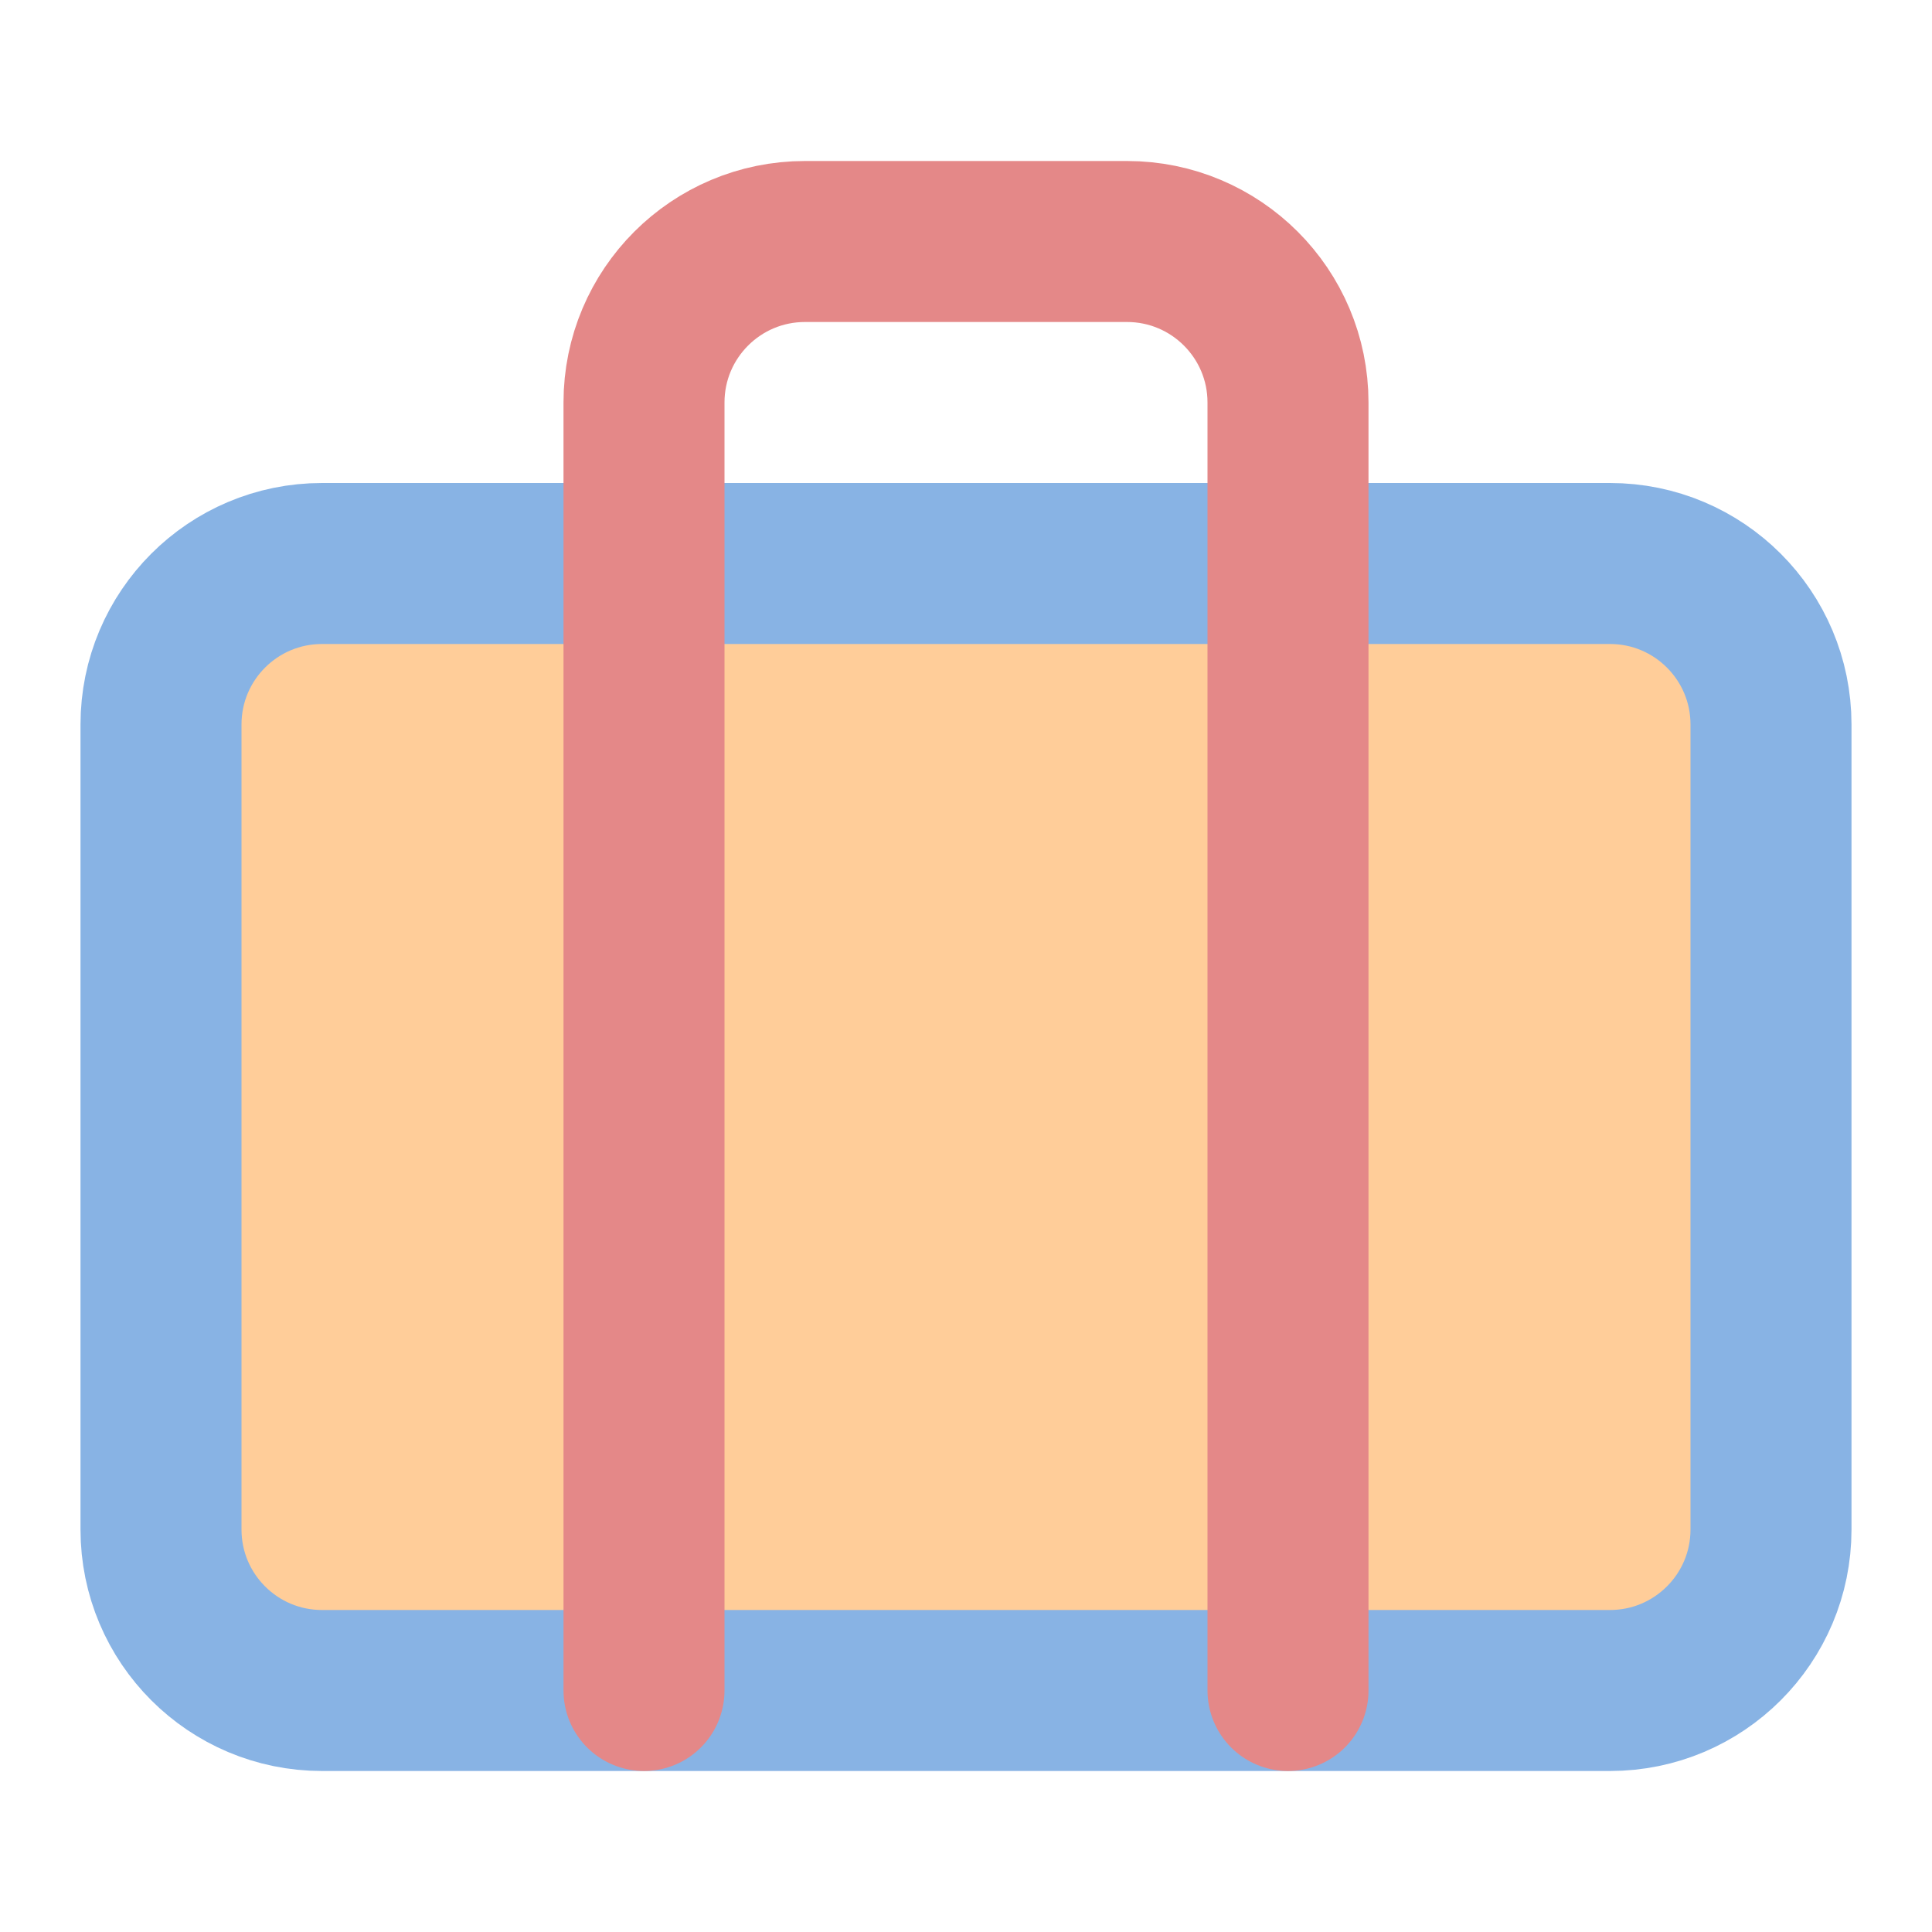
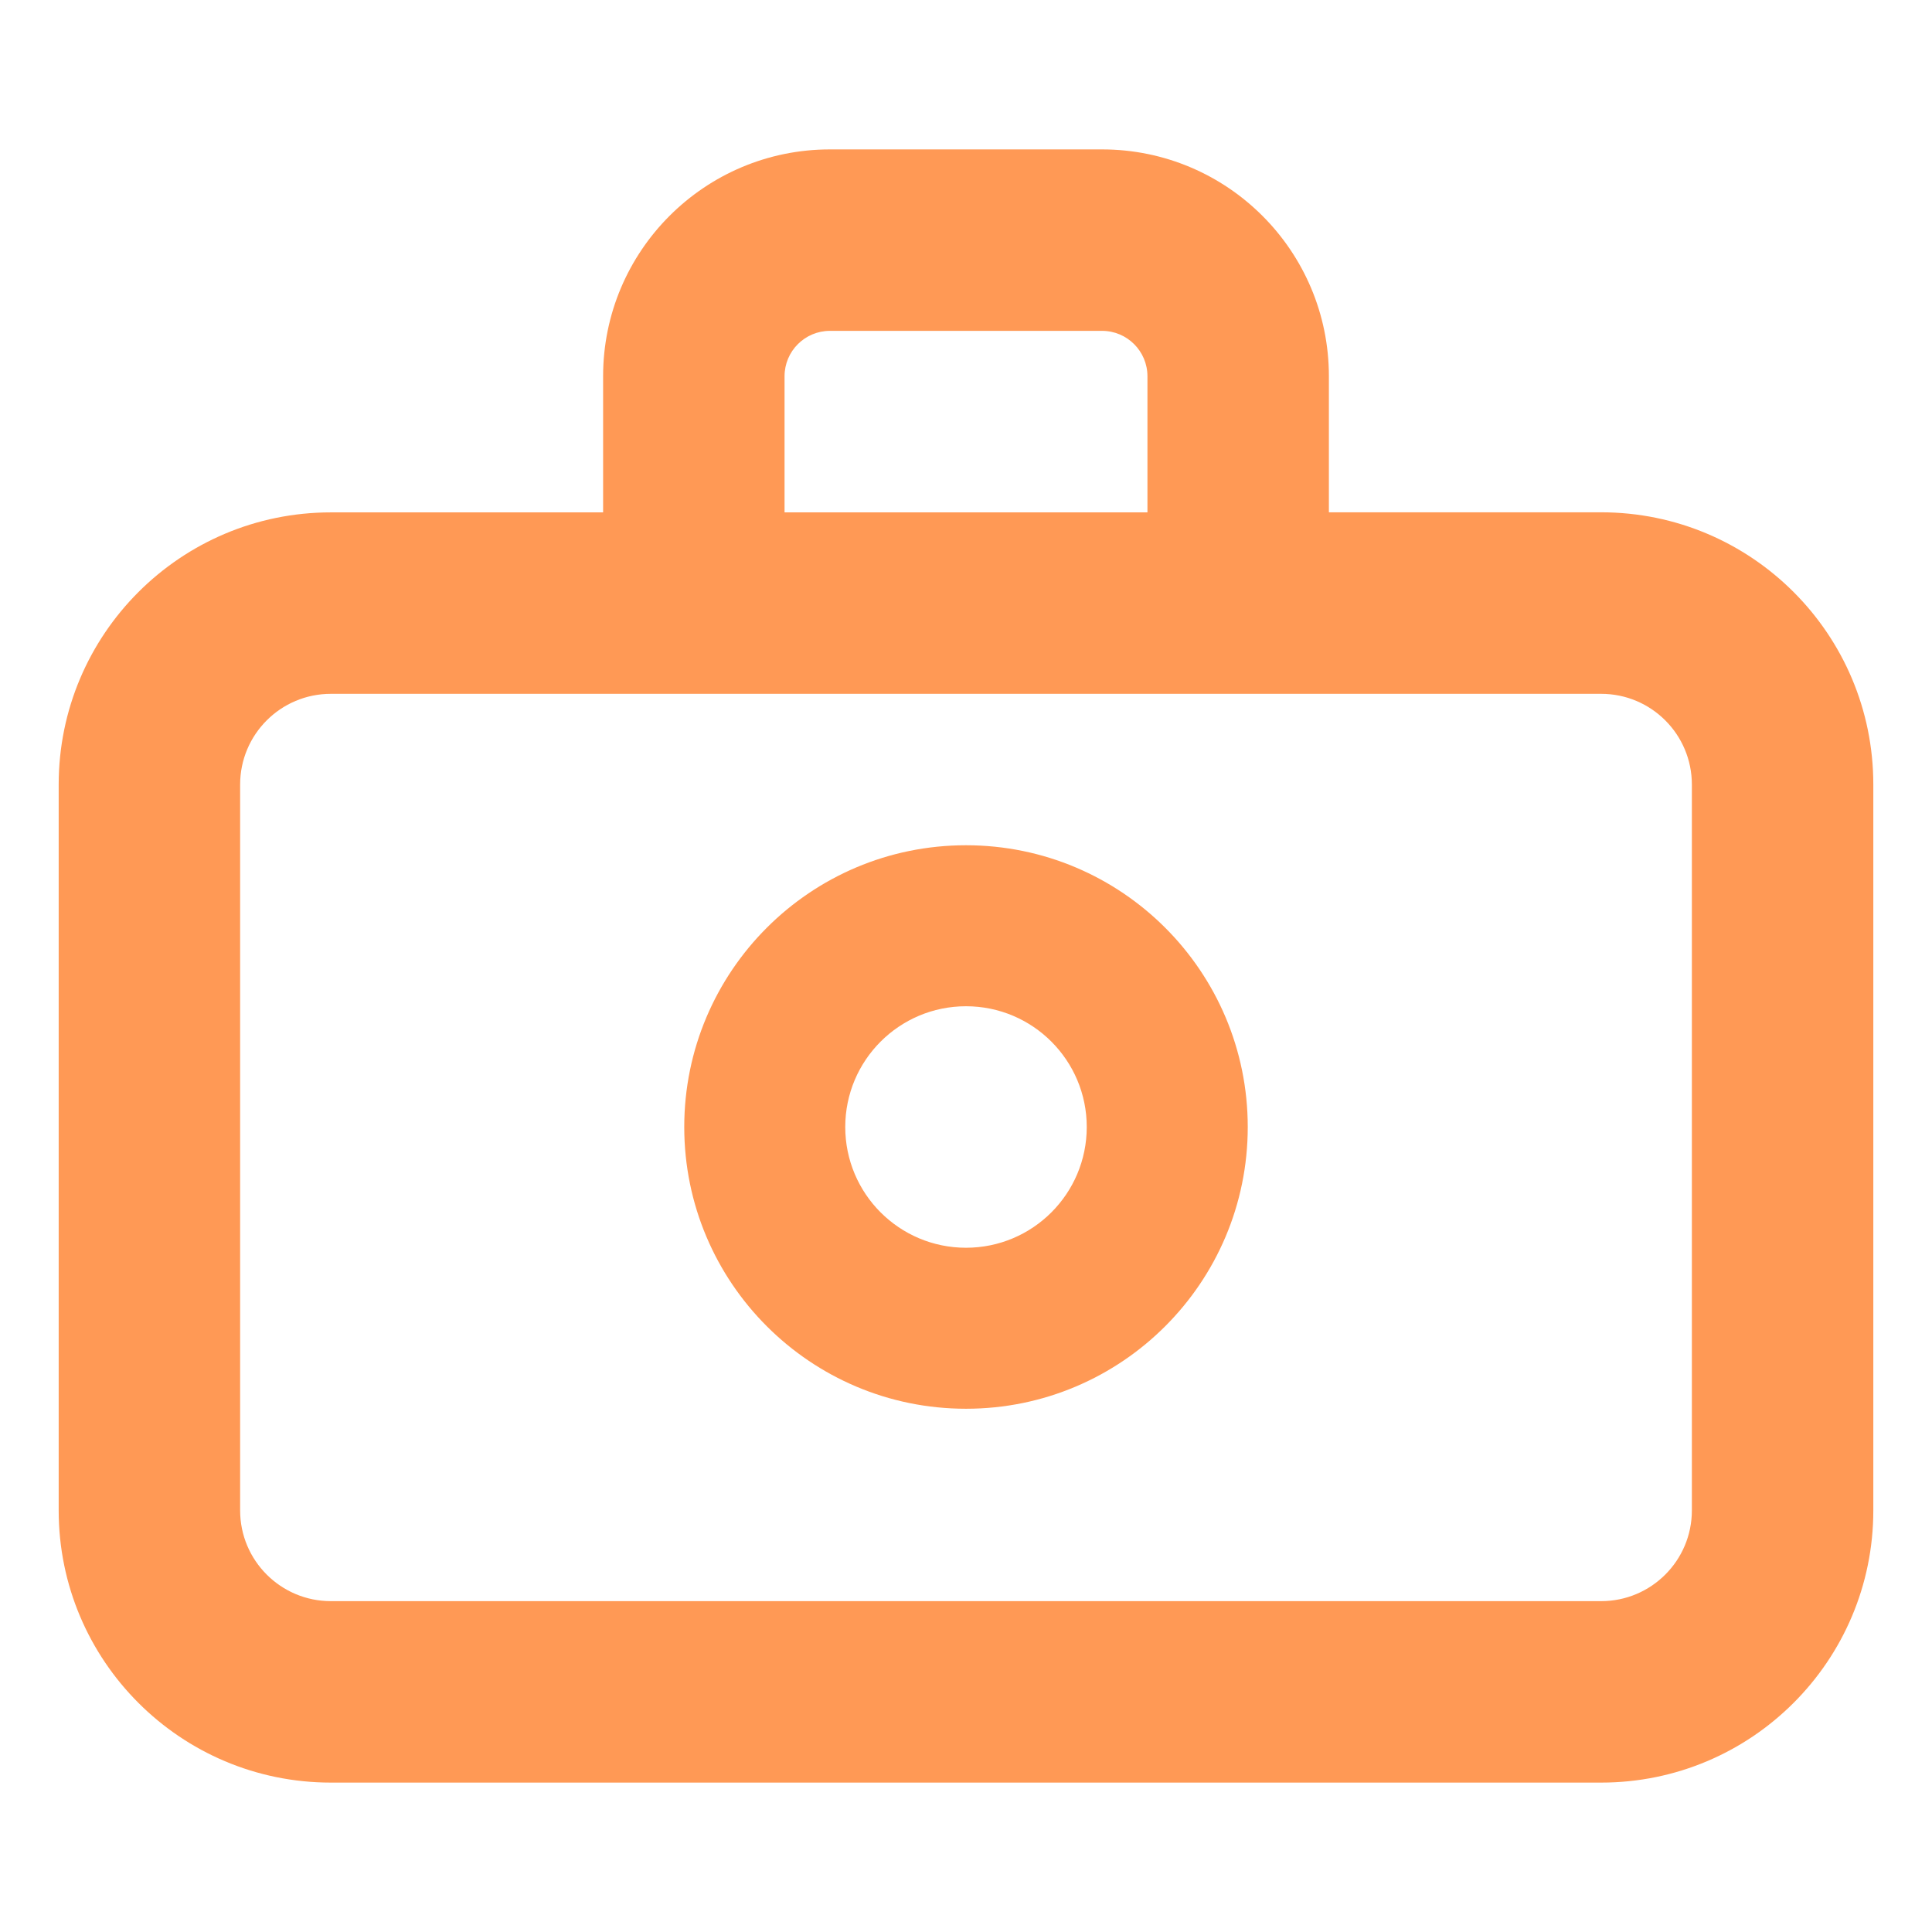
- <svg xmlns="http://www.w3.org/2000/svg" width="24" height="24" viewBox="0 0 24 24" fill="none" stroke="currentColor" stroke-width="2" stroke-linecap="round" stroke-linejoin="round" class="feather feather-briefcase" version="1.1" id="svg6">
-   <defs id="defs10" />
-   <rect x="2" y="7" width="20" height="14" rx="2" ry="2" id="rect2" style="stroke:#88b3e4;stroke-opacity:1;fill:#ffcd99;fill-opacity:1" />
-   <path d="M16 21V5a2 2 0 0 0-2-2h-4a2 2 0 0 0-2 2v16" id="path4" style="stroke:#e48888;stroke-opacity:1" />
+ <svg xmlns="http://www.w3.org/2000/svg" viewBox="0 0 24 24" version="1.1" id="svg12">
+   <defs id="defs16" />
+   <g data-name="Layer 2" id="g10" style="fill:#ff9955">
+     <g data-name="camera" id="g8" style="fill:#ff9955">
+       <rect width="24" height="24" opacity="0" id="rect2" style="fill:#ff9955" />
+       <path d="M 19.89,6.364 H 16.508 V 4.674 A 2.818,2.818 0 0 0 13.691,1.856 H 10.309 A 2.818,2.818 0 0 0 7.492,4.674 v 1.691 H 4.11 A 3.381,3.381 0 0 0 0.729,9.746 V 18.763 A 3.381,3.381 0 0 0 4.11,22.144 H 19.89 a 3.381,3.381 0 0 0 3.381,-3.381 V 9.746 A 3.381,3.381 0 0 0 19.89,6.364 Z M 9.746,4.674 A 0.564,0.564 0 0 1 10.309,4.11 h 3.381 a 0.564,0.564 0 0 1 0.564,0.564 v 1.691 H 9.746 Z M 21.017,18.763 A 1.127,1.127 0 0 1 19.89,19.89 H 4.11 A 1.127,1.127 0 0 1 2.983,18.763 V 9.746 A 1.127,1.127 0 0 1 4.11,8.619 H 19.89 a 1.127,1.127 0 0 1 1.127,1.127 z" id="path4" style="fill:#ff9955;stroke-width:1.127" />
+       <path d="M12 10.5a3.5 3.5 0 1 0 3.5 3.5 3.5 3.5 0 0 0-3.5-3.5zm0 5a1.5 1.5 0 1 1 1.5-1.5 1.5 1.5 0 0 1-1.5 1.5z" id="path6" style="fill:#ff9955" />
+     </g>
+   </g>
</svg>
